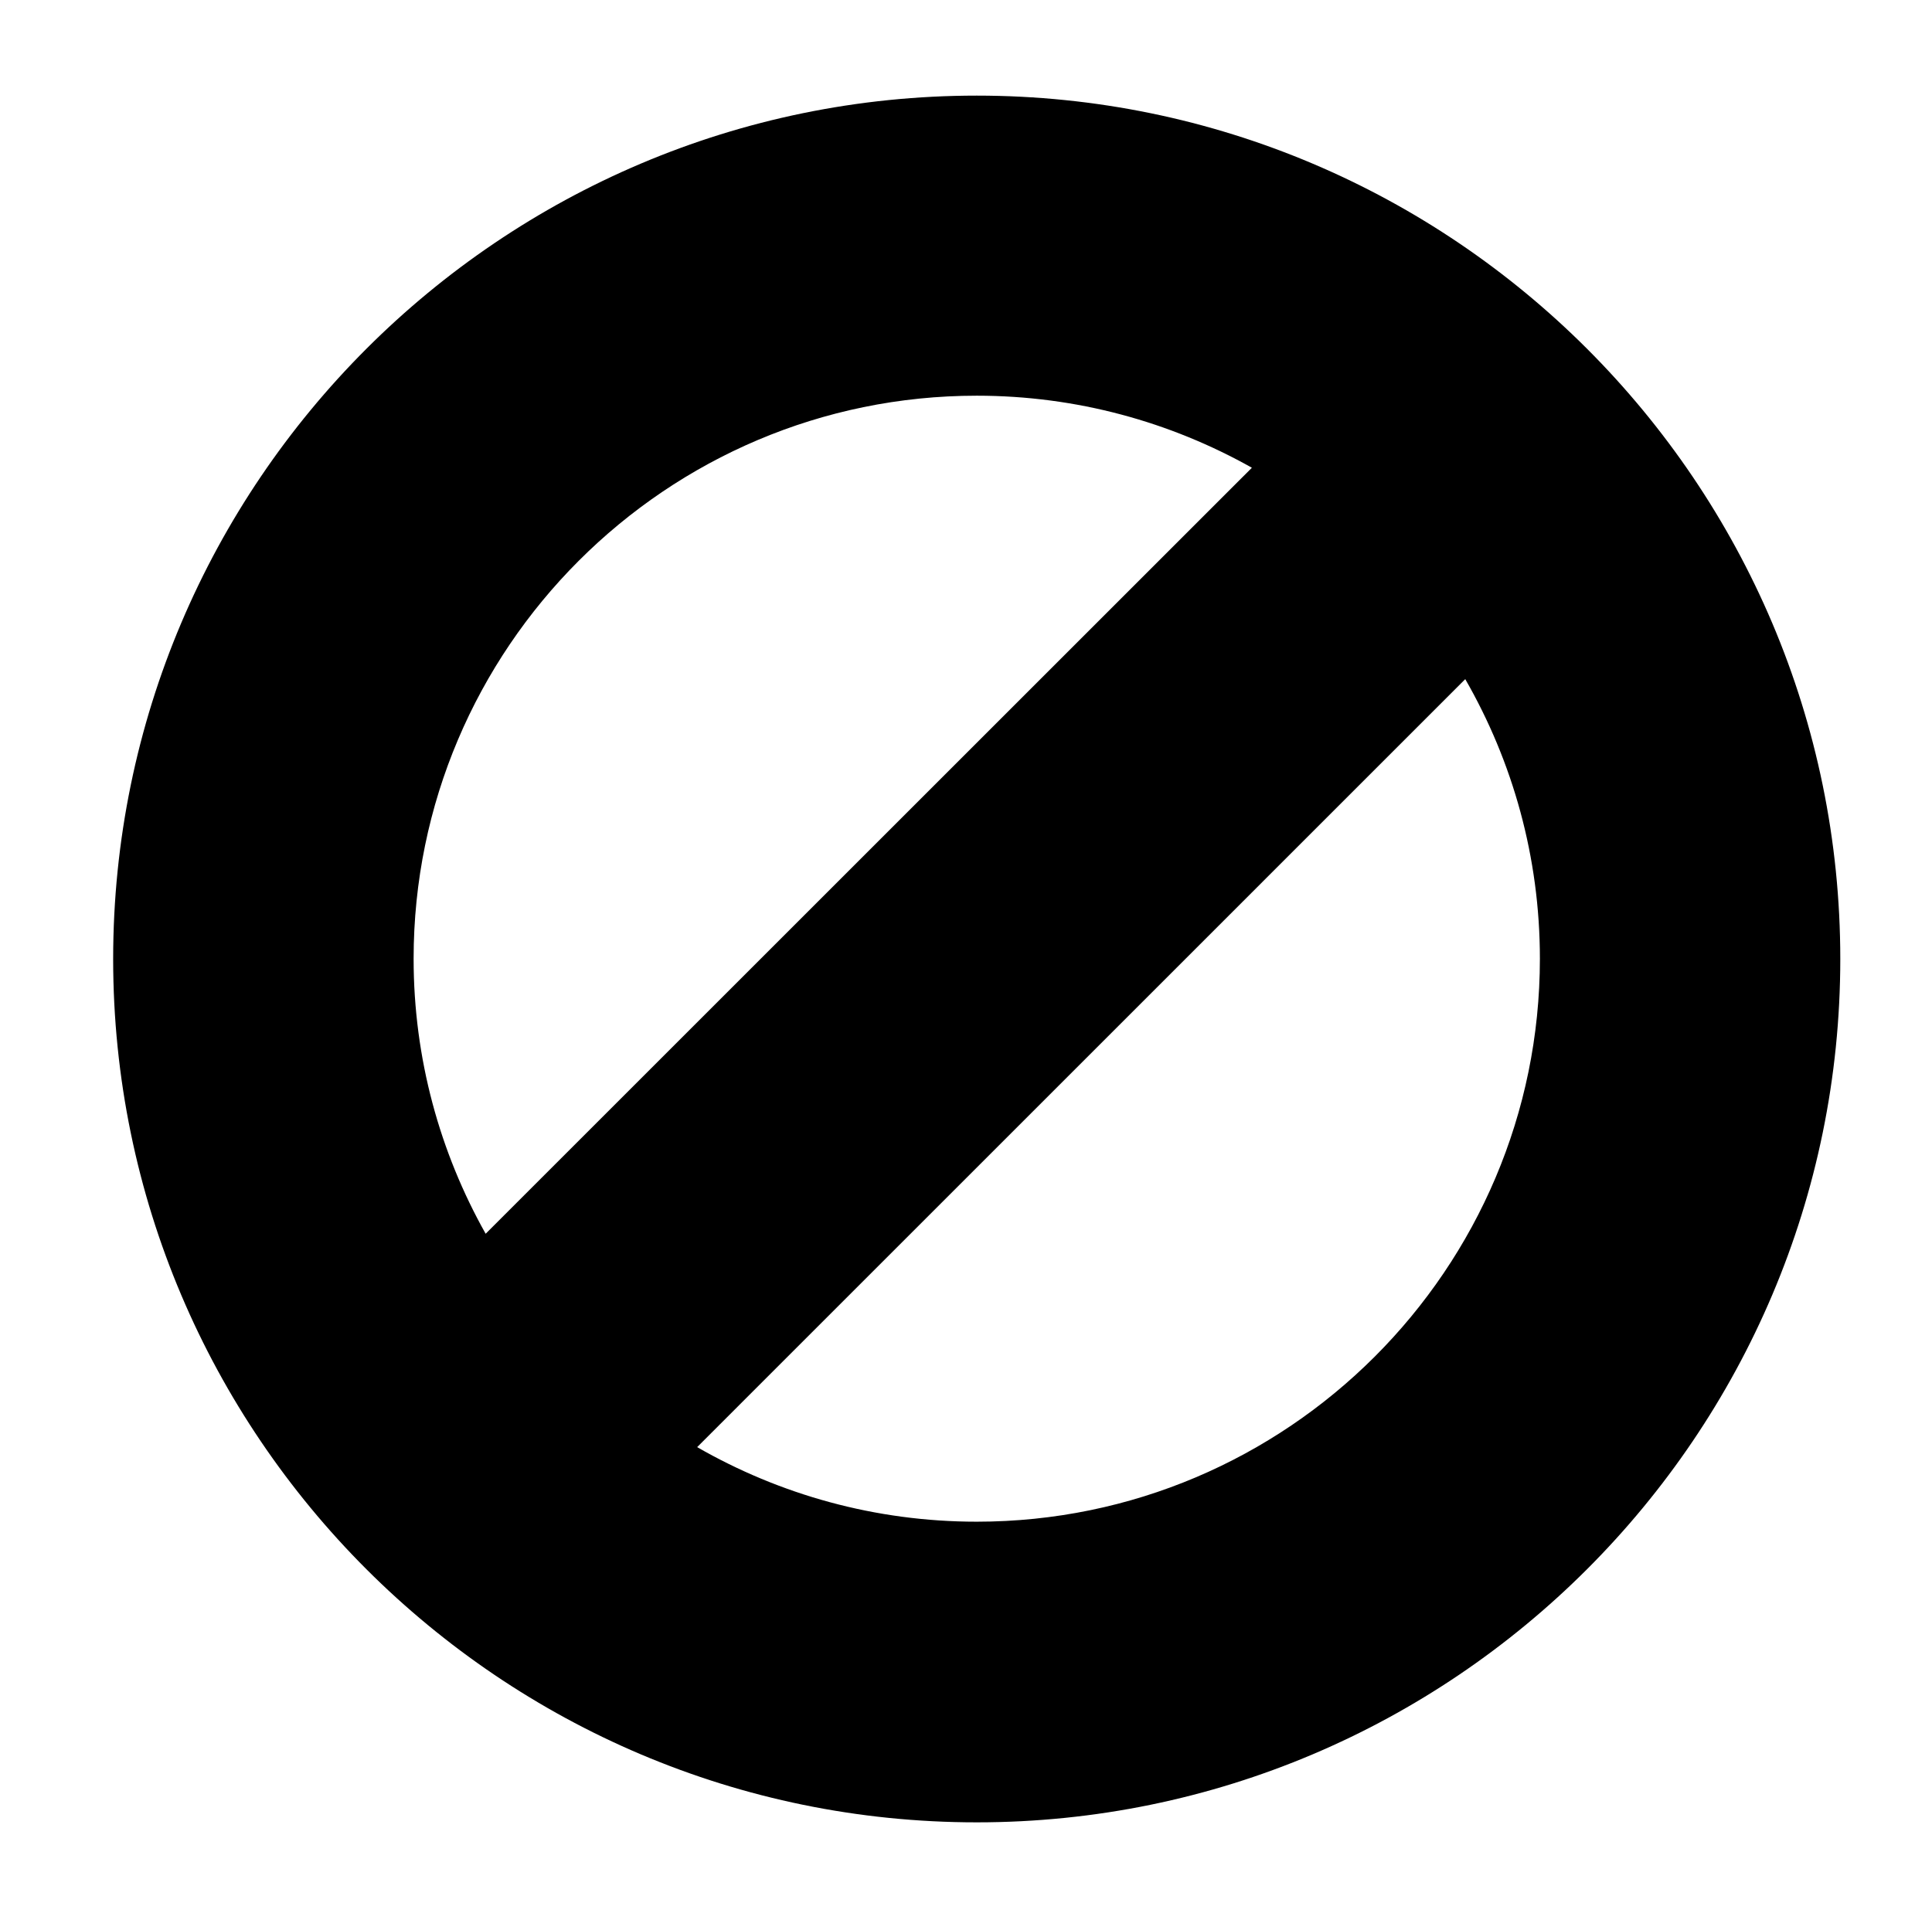
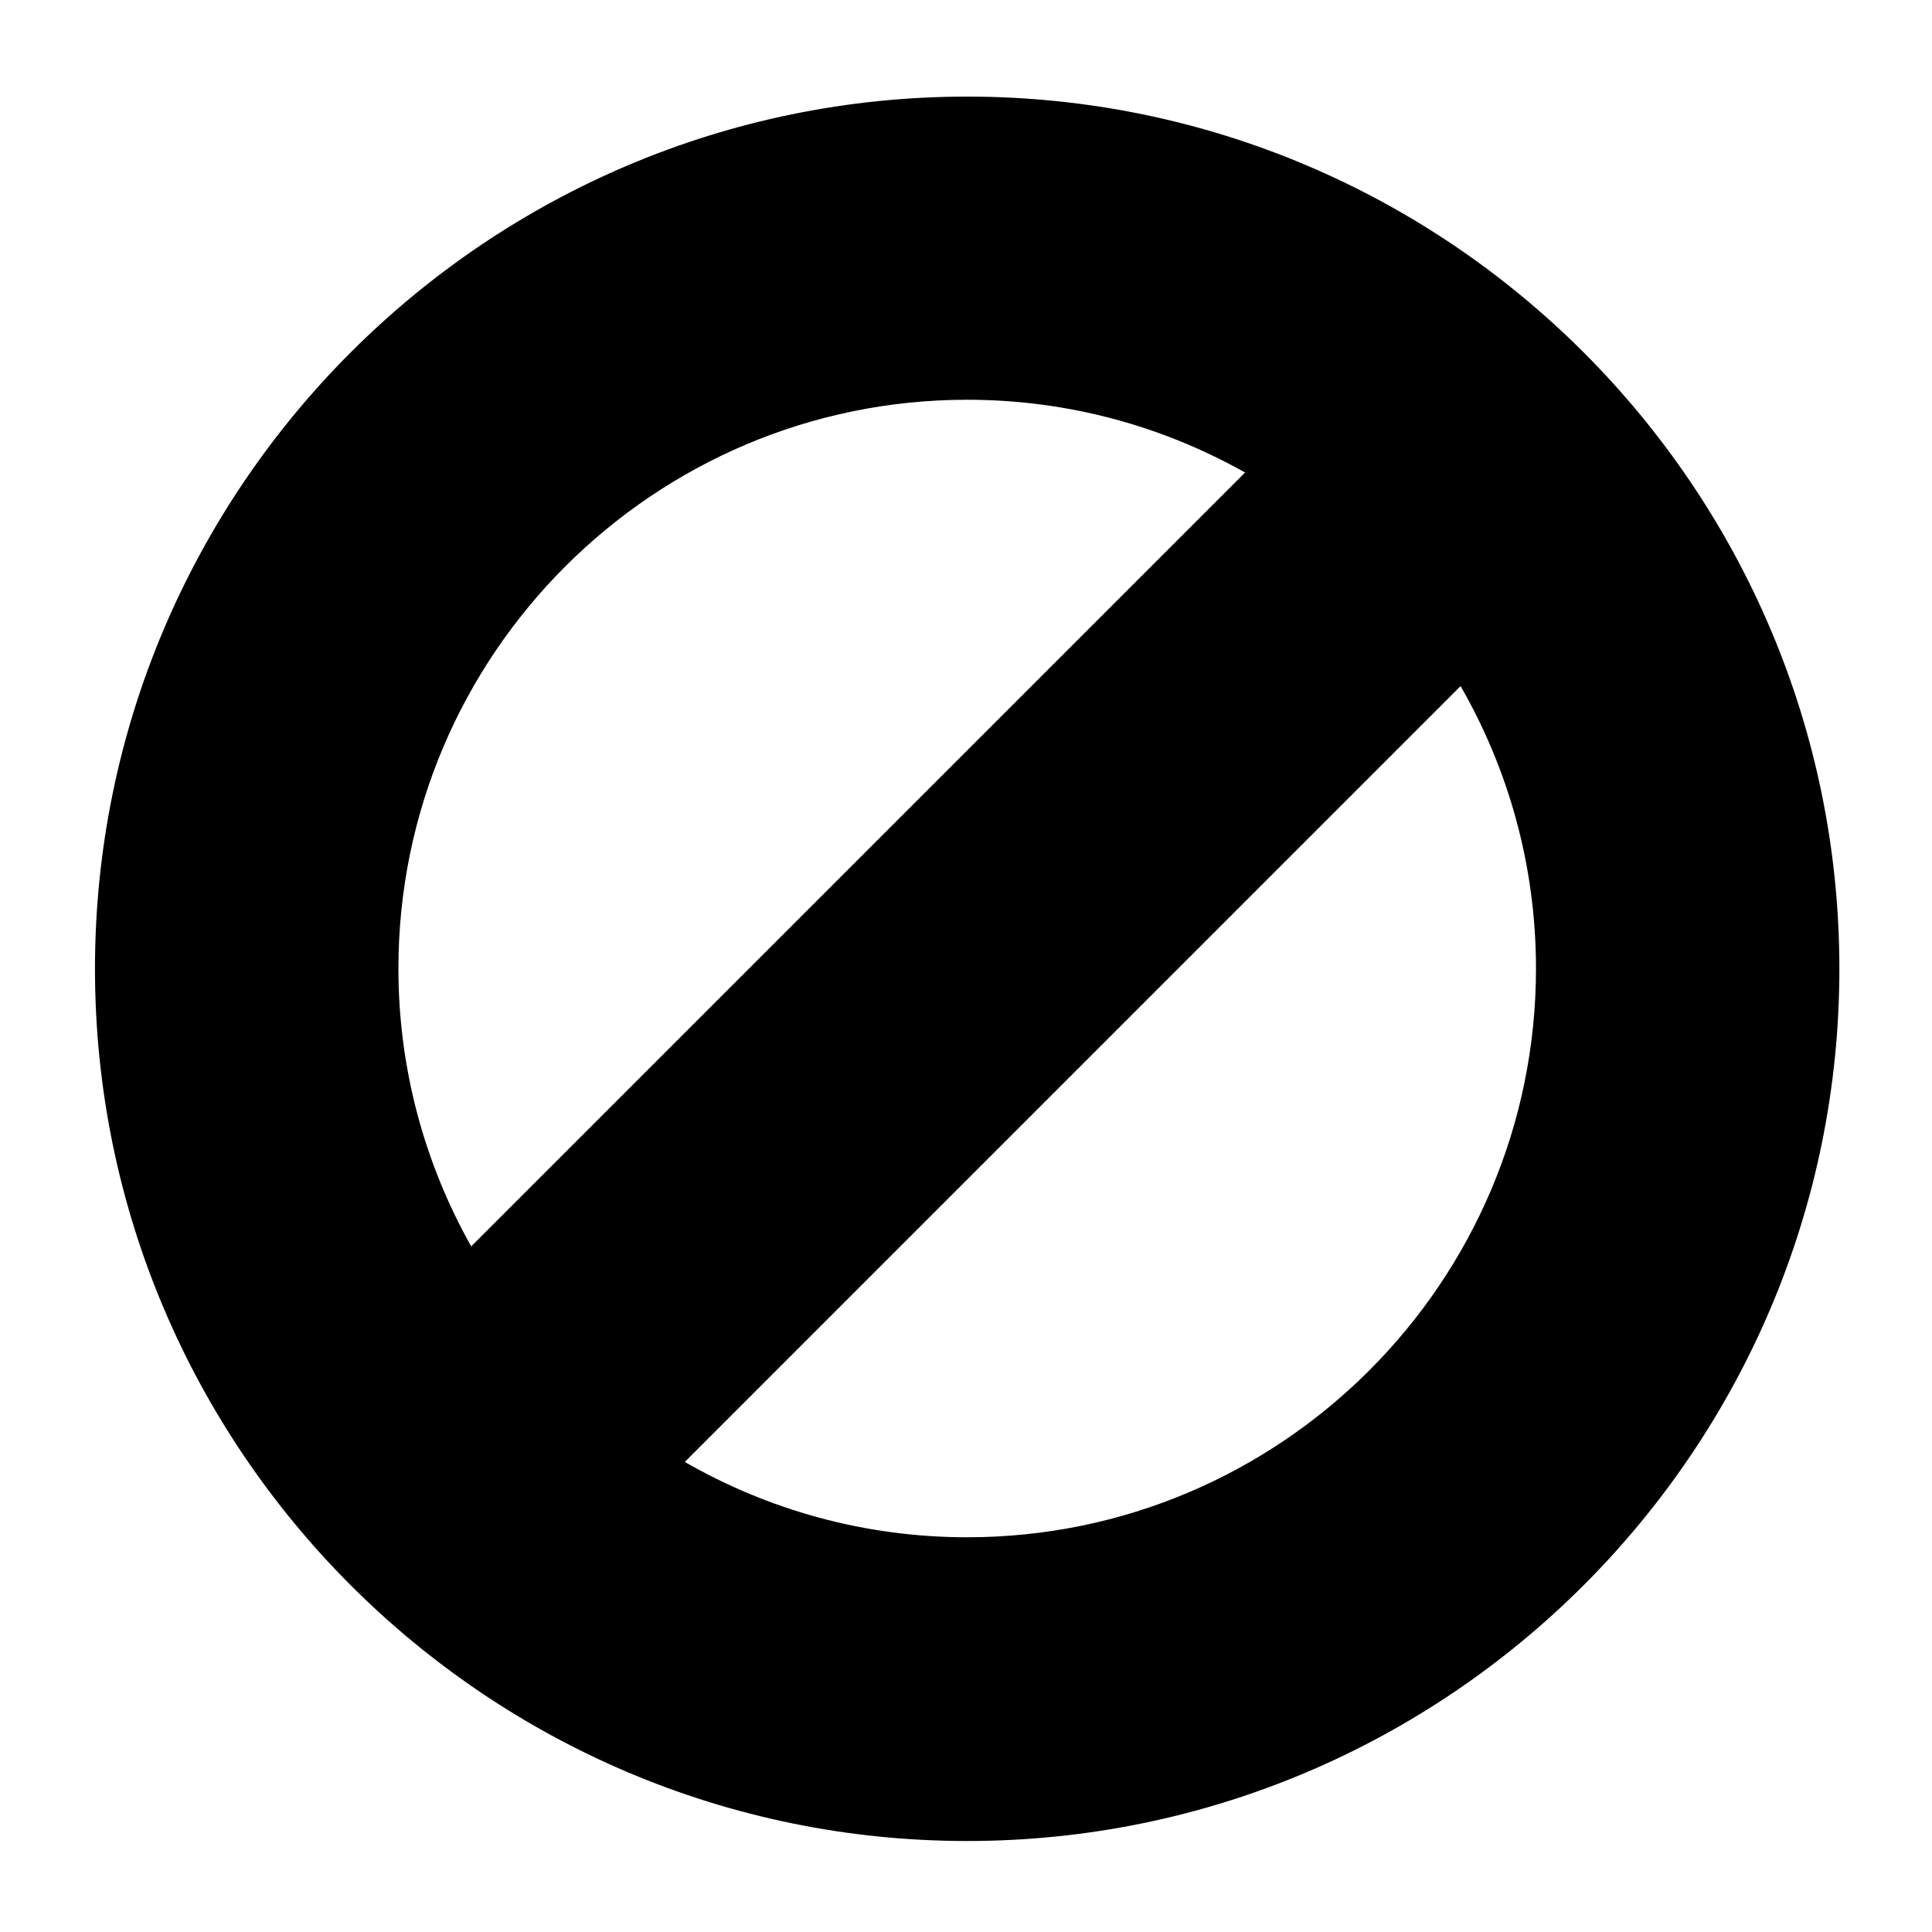
- <svg xmlns="http://www.w3.org/2000/svg" width="101px" height="100px" viewBox="0 0 101 100" version="1.1">
-   <defs />
-   <g id="Page-1" stroke="none" stroke-width="1" fill="none" fill-rule="evenodd">
-     <g id="signature-revoked-cutout" transform="translate(0.915625, 0)" fill="#000000">
-       <path d="M50.146,95.29 C25.254,95.29 5,75.041 5,50.145 C5,25.252 25.256,5 50.146,5 C75.036,5 95.29,25.252 95.29,50.145 C95.29,75.039 75.037,95.29 50.146,95.29 Z M35.53,75.67 C39.84,78.147 44.83,79.569 50.146,79.569 C66.379,79.569 79.586,66.364 79.586,50.13 C79.586,44.812 78.162,39.822 75.684,35.512 L35.53,75.67 Z M50.146,20.691 C33.914,20.691 20.707,33.897 20.707,50.131 C20.707,55.352 22.08,60.256 24.473,64.513 L64.53,24.458 C60.272,22.064 55.369,20.691 50.146,20.691 Z" />
-     </g>
-   </g>
+ <svg xmlns="http://www.w3.org/2000/svg" width="100" height="100" viewBox="0 0 100 100">
+   <path d="M50.061,95.29 C25.17,95.29 4.916,75.041 4.916,50.145 C4.916,25.252 25.171,5 50.061,5 C74.951,5 95.206,25.252 95.206,50.145 C95.206,75.039 74.953,95.29 50.061,95.29 Z M35.445,75.67 C39.756,78.147 44.745,79.569 50.062,79.569 C66.295,79.569 79.502,66.364 79.502,50.13 C79.502,44.812 78.078,39.822 75.6,35.512 L35.445,75.67 Z M50.062,20.691 C33.829,20.691 20.622,33.897 20.622,50.131 C20.622,55.352 21.996,60.256 24.389,64.513 L64.445,24.458 C60.187,22.064 55.285,20.691 50.062,20.691 Z" />
</svg>
